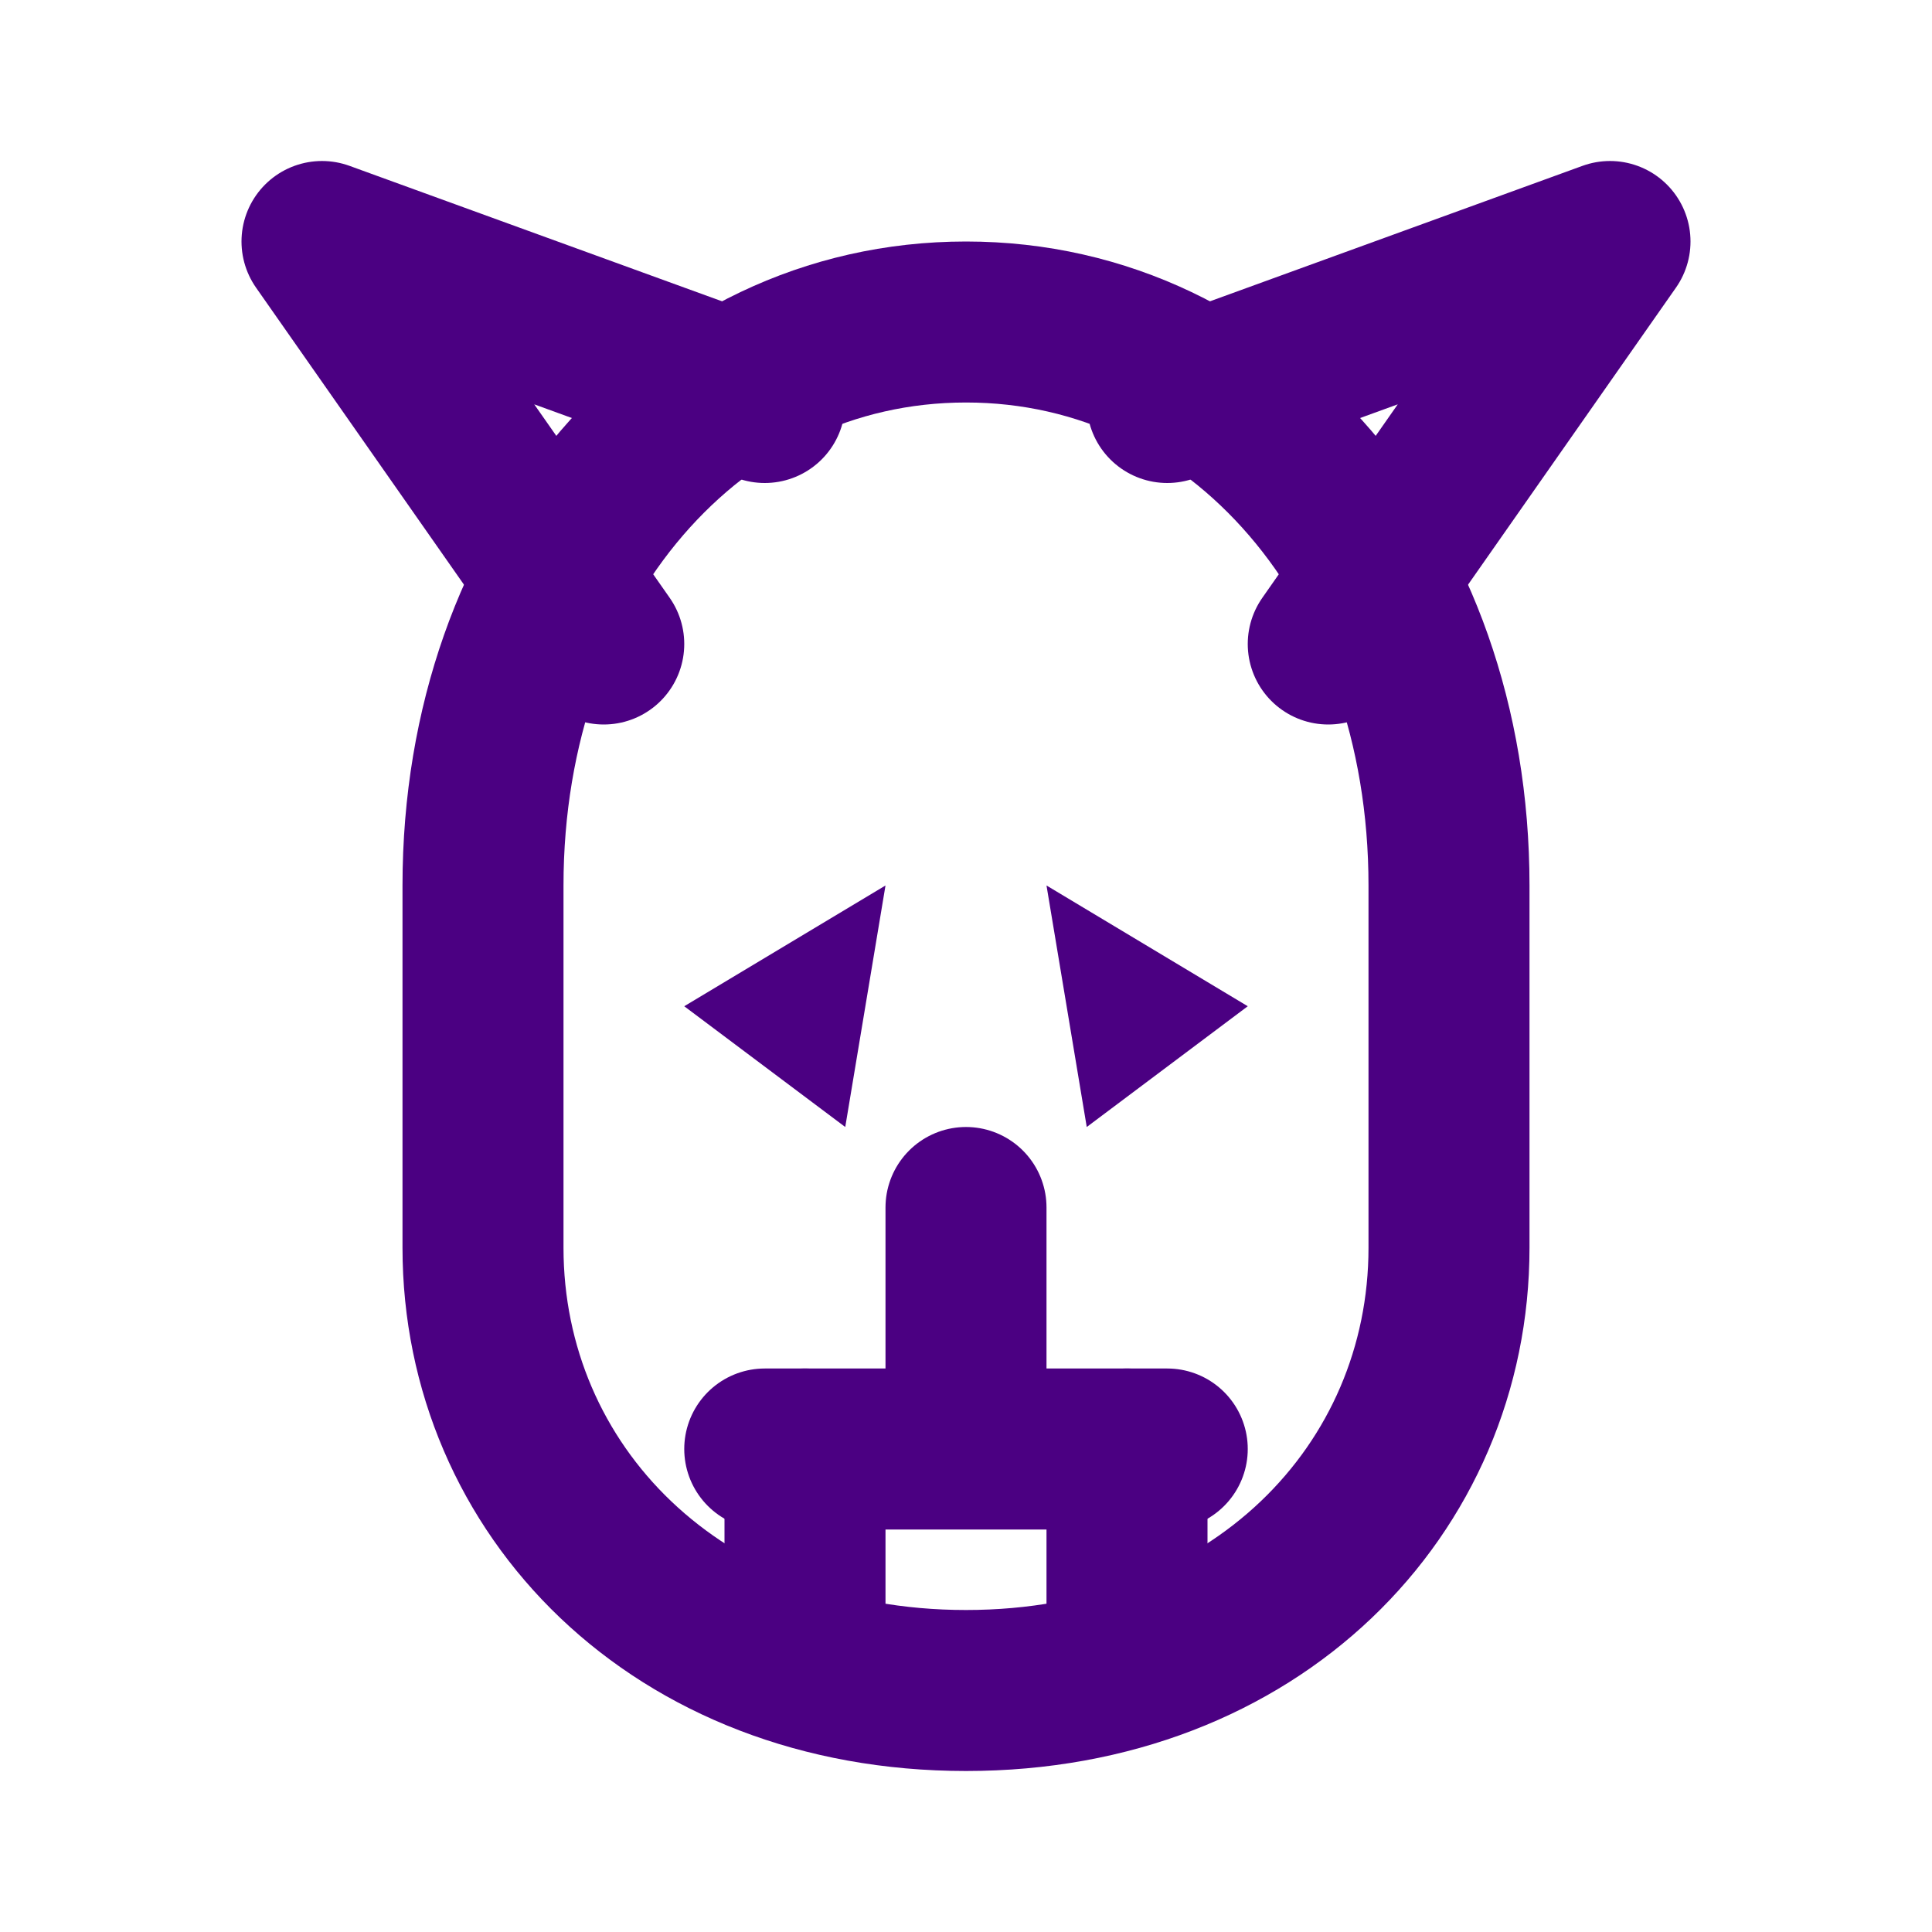
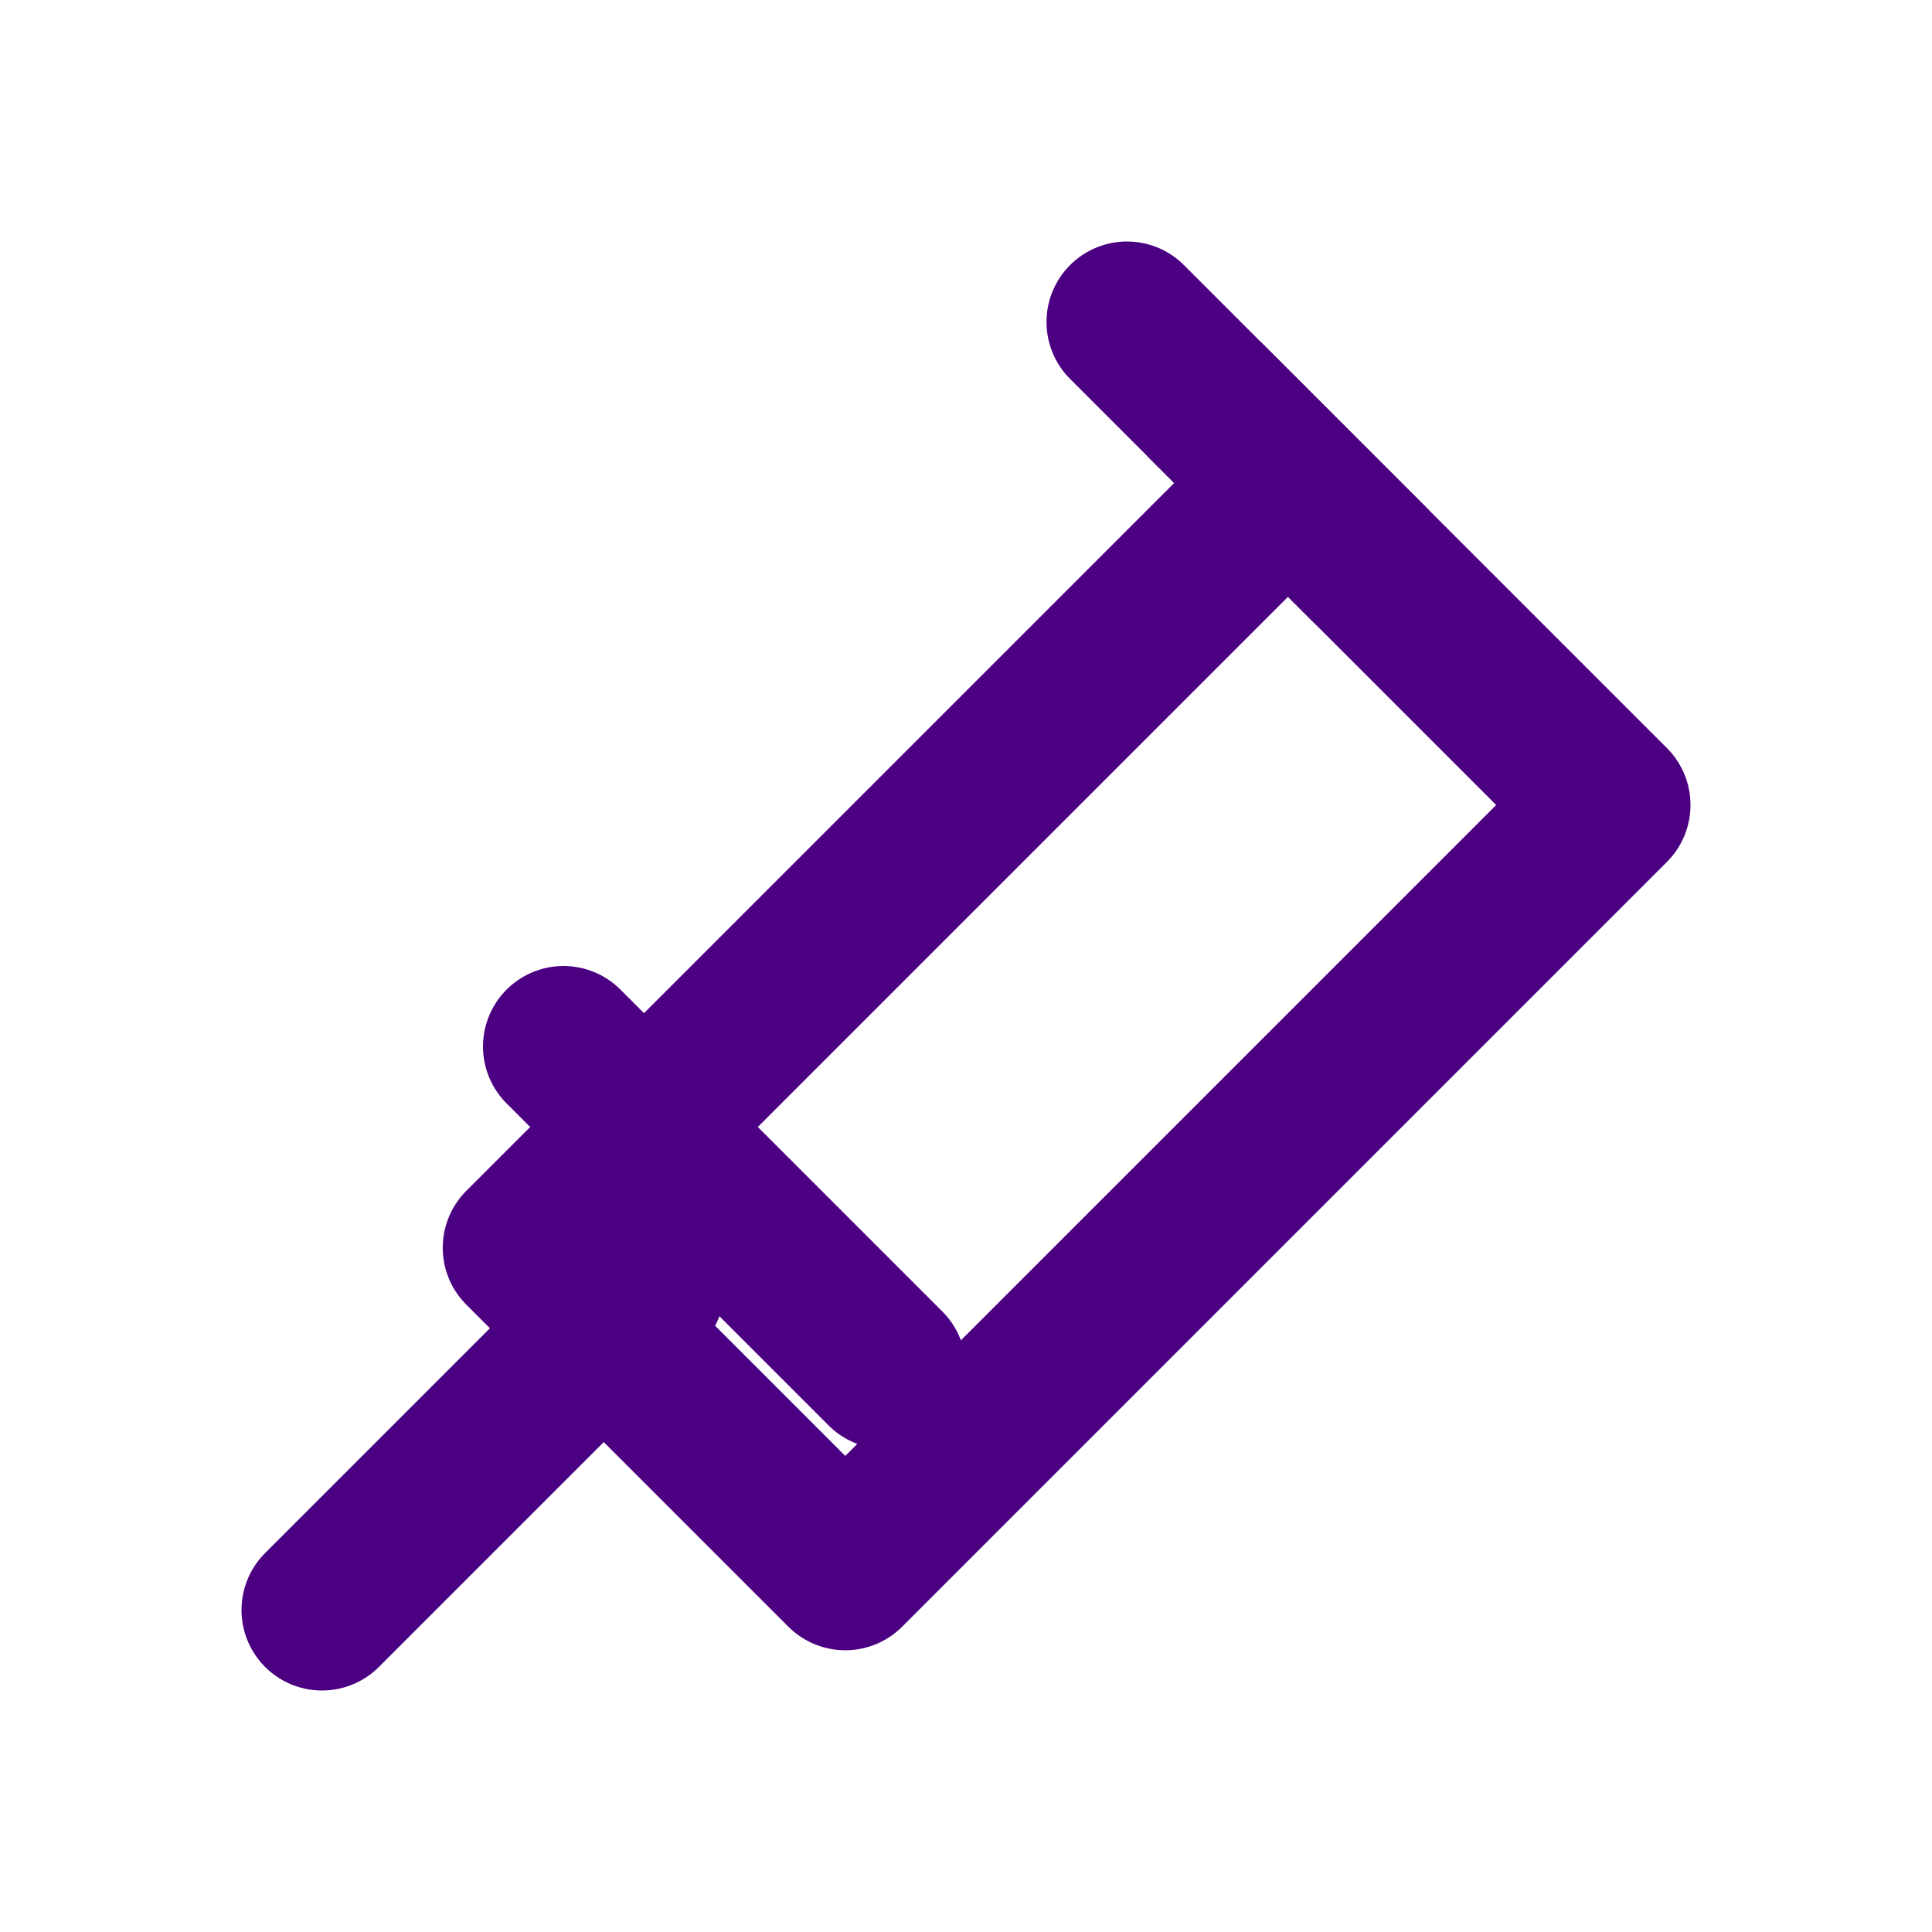
<svg xmlns="http://www.w3.org/2000/svg" viewBox="0 0 24 24" fill="none" stroke="#4B0082" stroke-width="2" stroke-linecap="round" stroke-linejoin="round">
-   <path d="M7.5 8 4 3l5.5 2" />
-   <path d="M16.5 8 20 3l-5.5 2" />
-   <path d="M6 11c0-4 2.6-7 6-7s6 3 6 7v4.5c0 3-2.4 5.5-6 5.5s-6-2.5-6-5.5V11Z" />
-   <path d="M8.5 12.5 11 11l-.5 3-2-1.5Z" fill="#4B0082" stroke="none" />
-   <path d="M15.5 12.5 13 11l.5 3 2-1.5Z" fill="#4B0082" stroke="none" />
-   <path d="M12 15v2" />
-   <path d="M9.5 18h5" />
-   <path d="M10 18v2" />
-   <path d="M14 18v2" />
+   <path d="M14 4l6 6-9.5 9.5-4-4L16 6" />
+   <path d="M4 20l4-4" />
+   <path d="M7 13l4 4" />
+   <path d="M17 7l-2-2" />
</svg>
